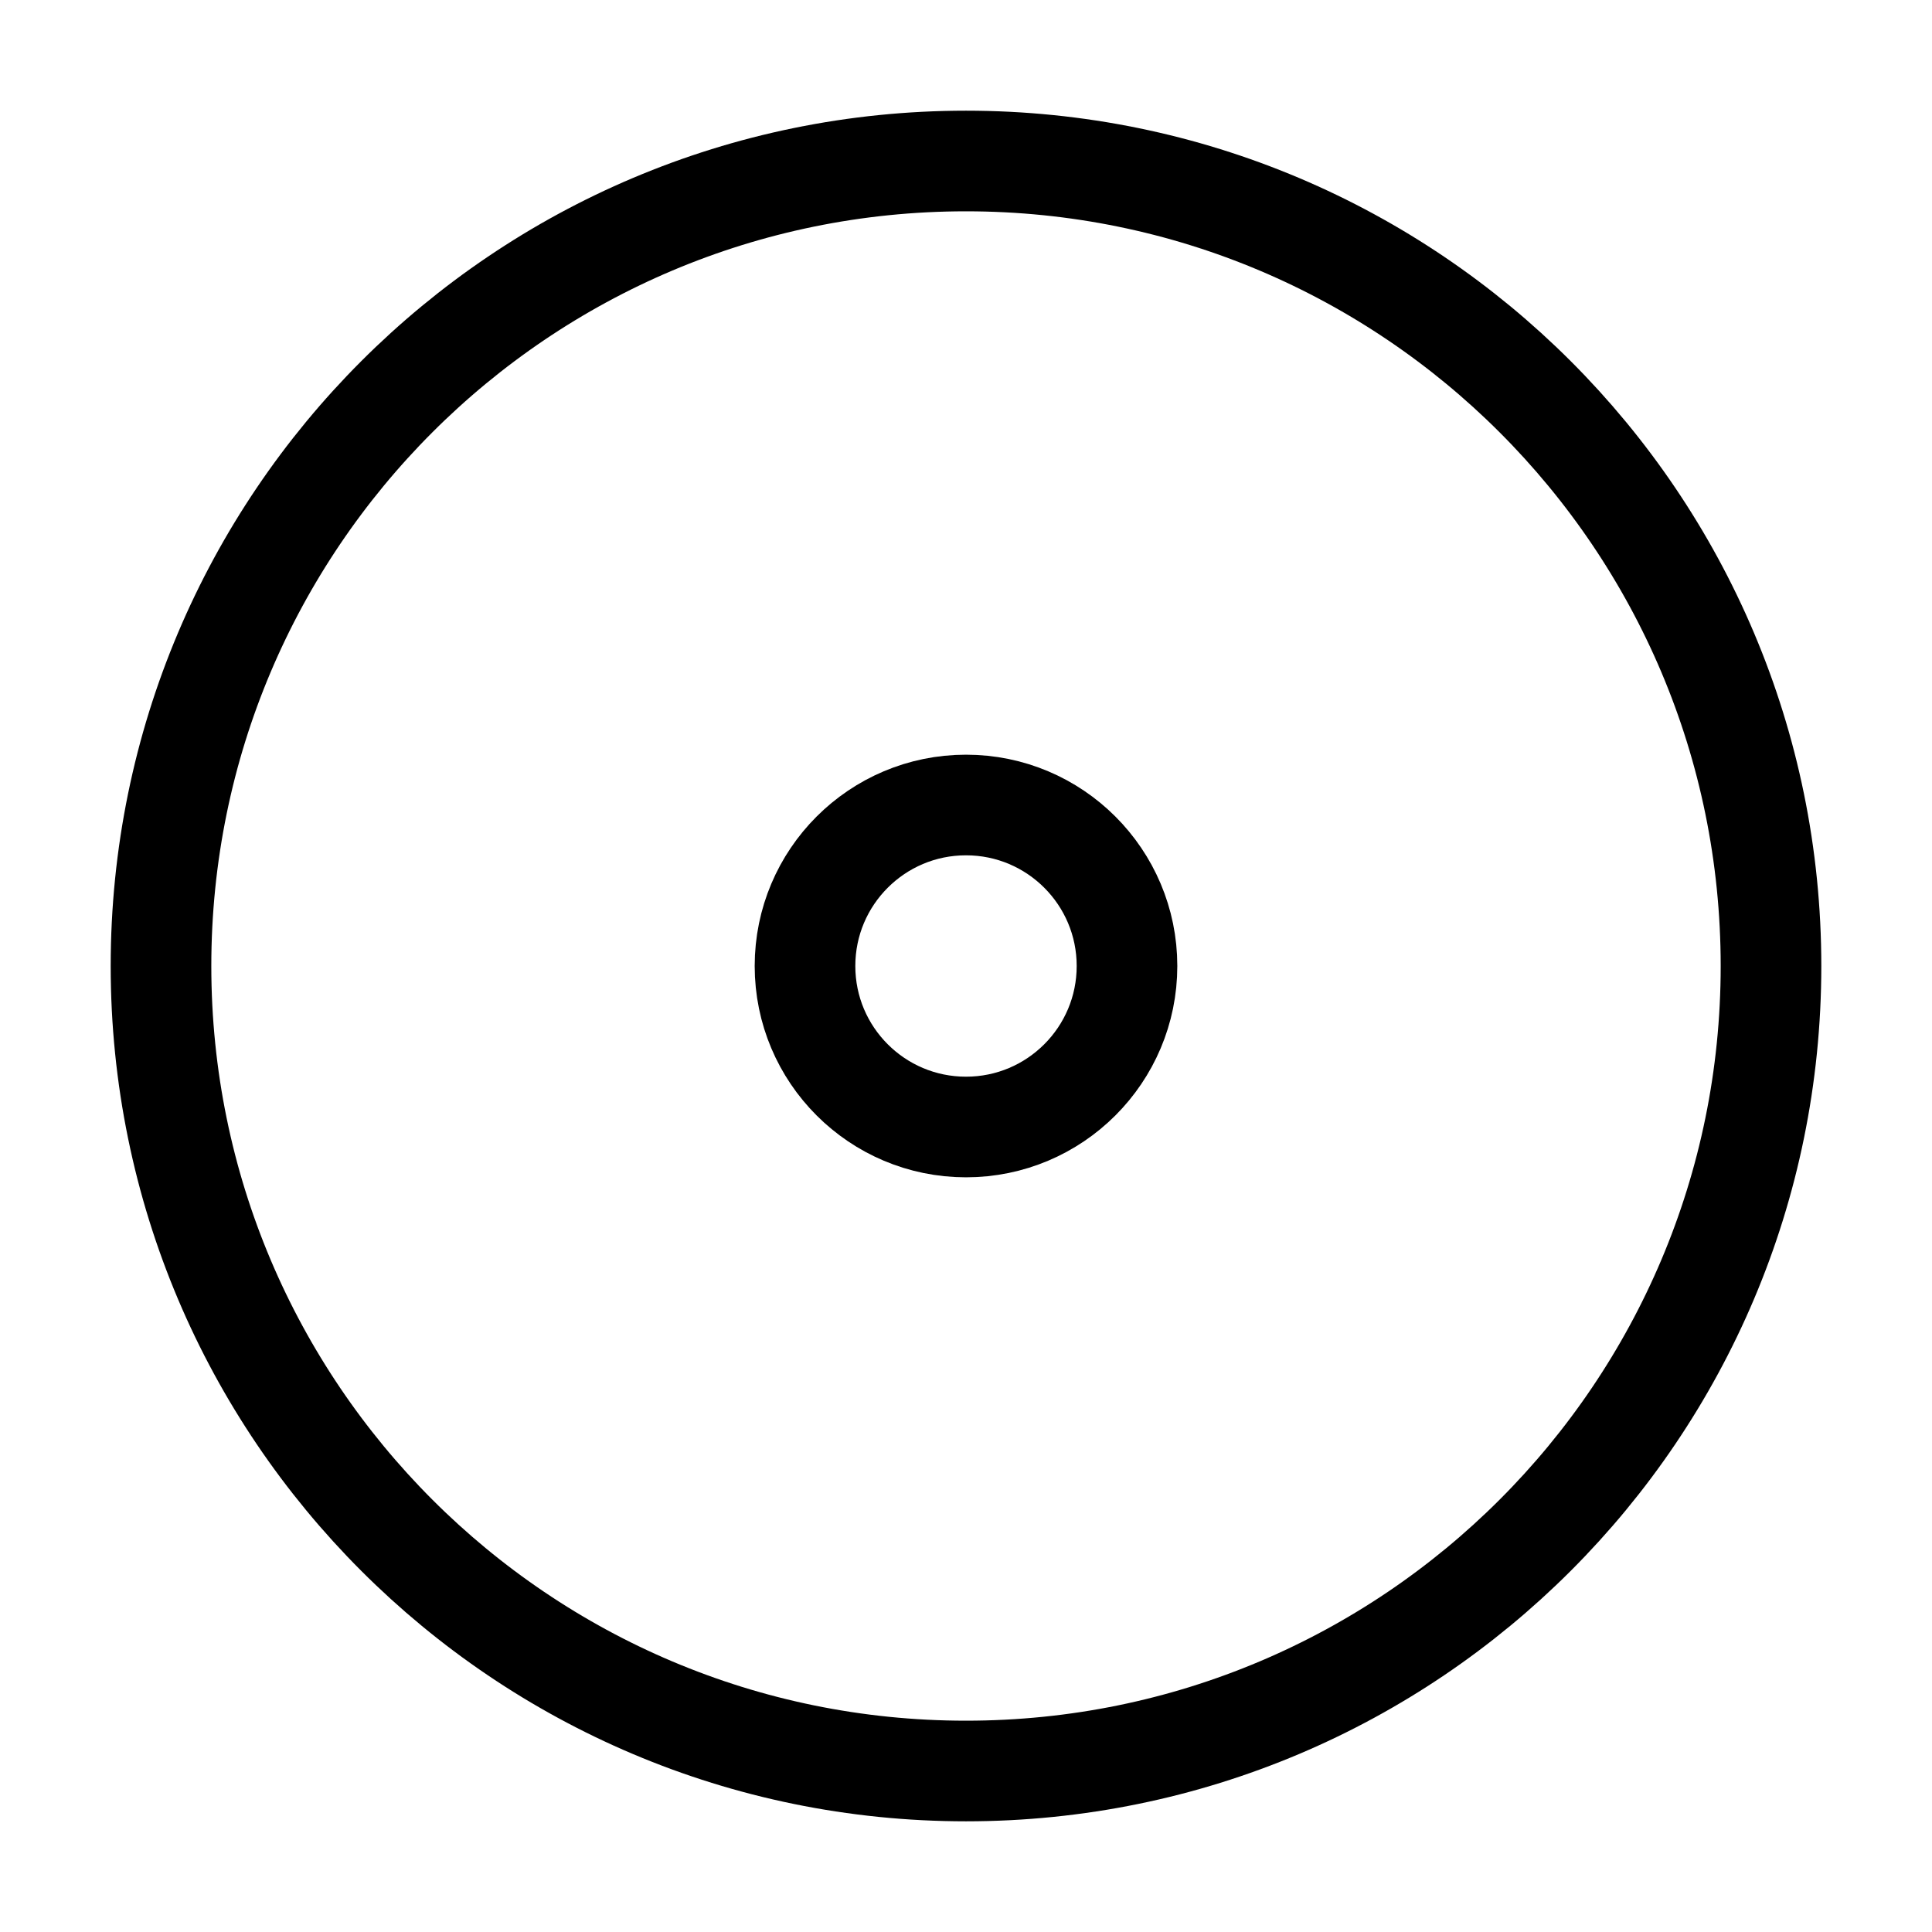
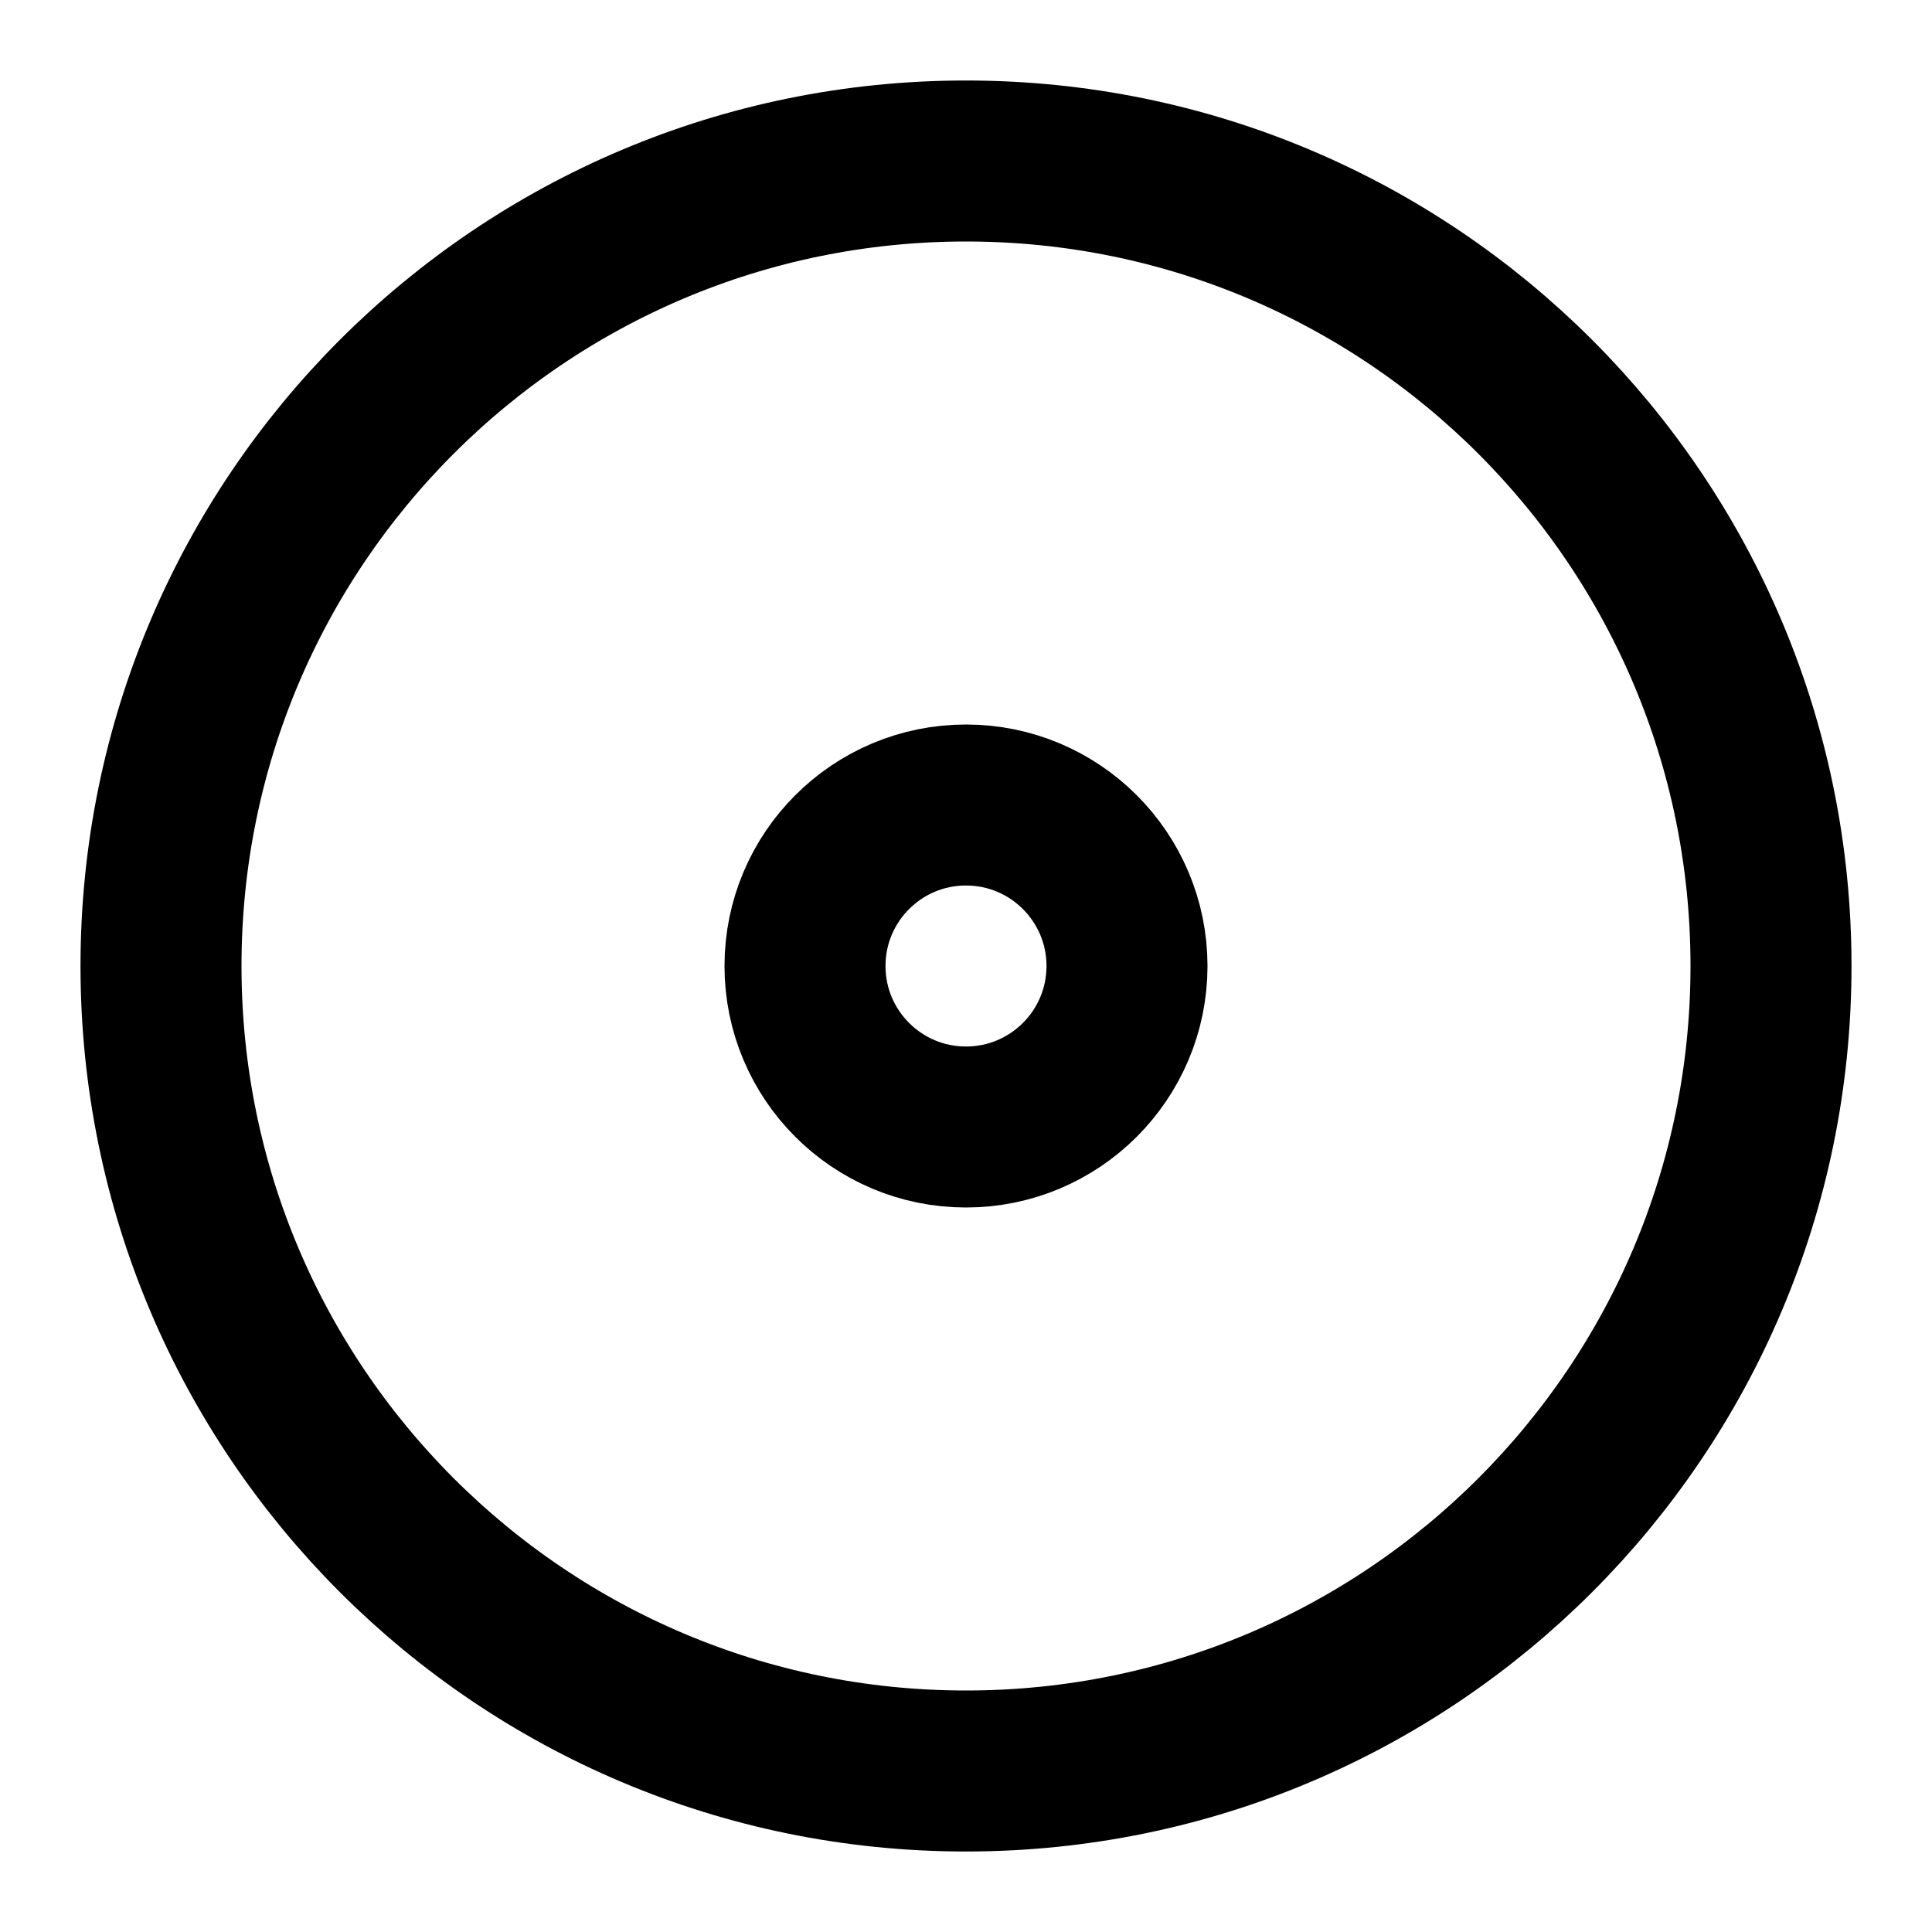
- <svg xmlns="http://www.w3.org/2000/svg" width="24" height="24" viewBox="0 0 24 24" fill="none" stroke="currentColor" stroke-width="1.25" stroke-linecap="round" stroke-linejoin="round" class="lucide lucide-disc-icon lucide-disc">
+ <svg xmlns="http://www.w3.org/2000/svg" width="24" height="24" viewBox="0 0 24 24" fill="none" stroke="currentColor" stroke-width="2" stroke-linecap="round" stroke-linejoin="round" class="lucide lucide-disc-icon lucide-disc">
  <circle cx="12" cy="12" r="10" />
  <circle cx="12" cy="12" r="2" />
</svg>
